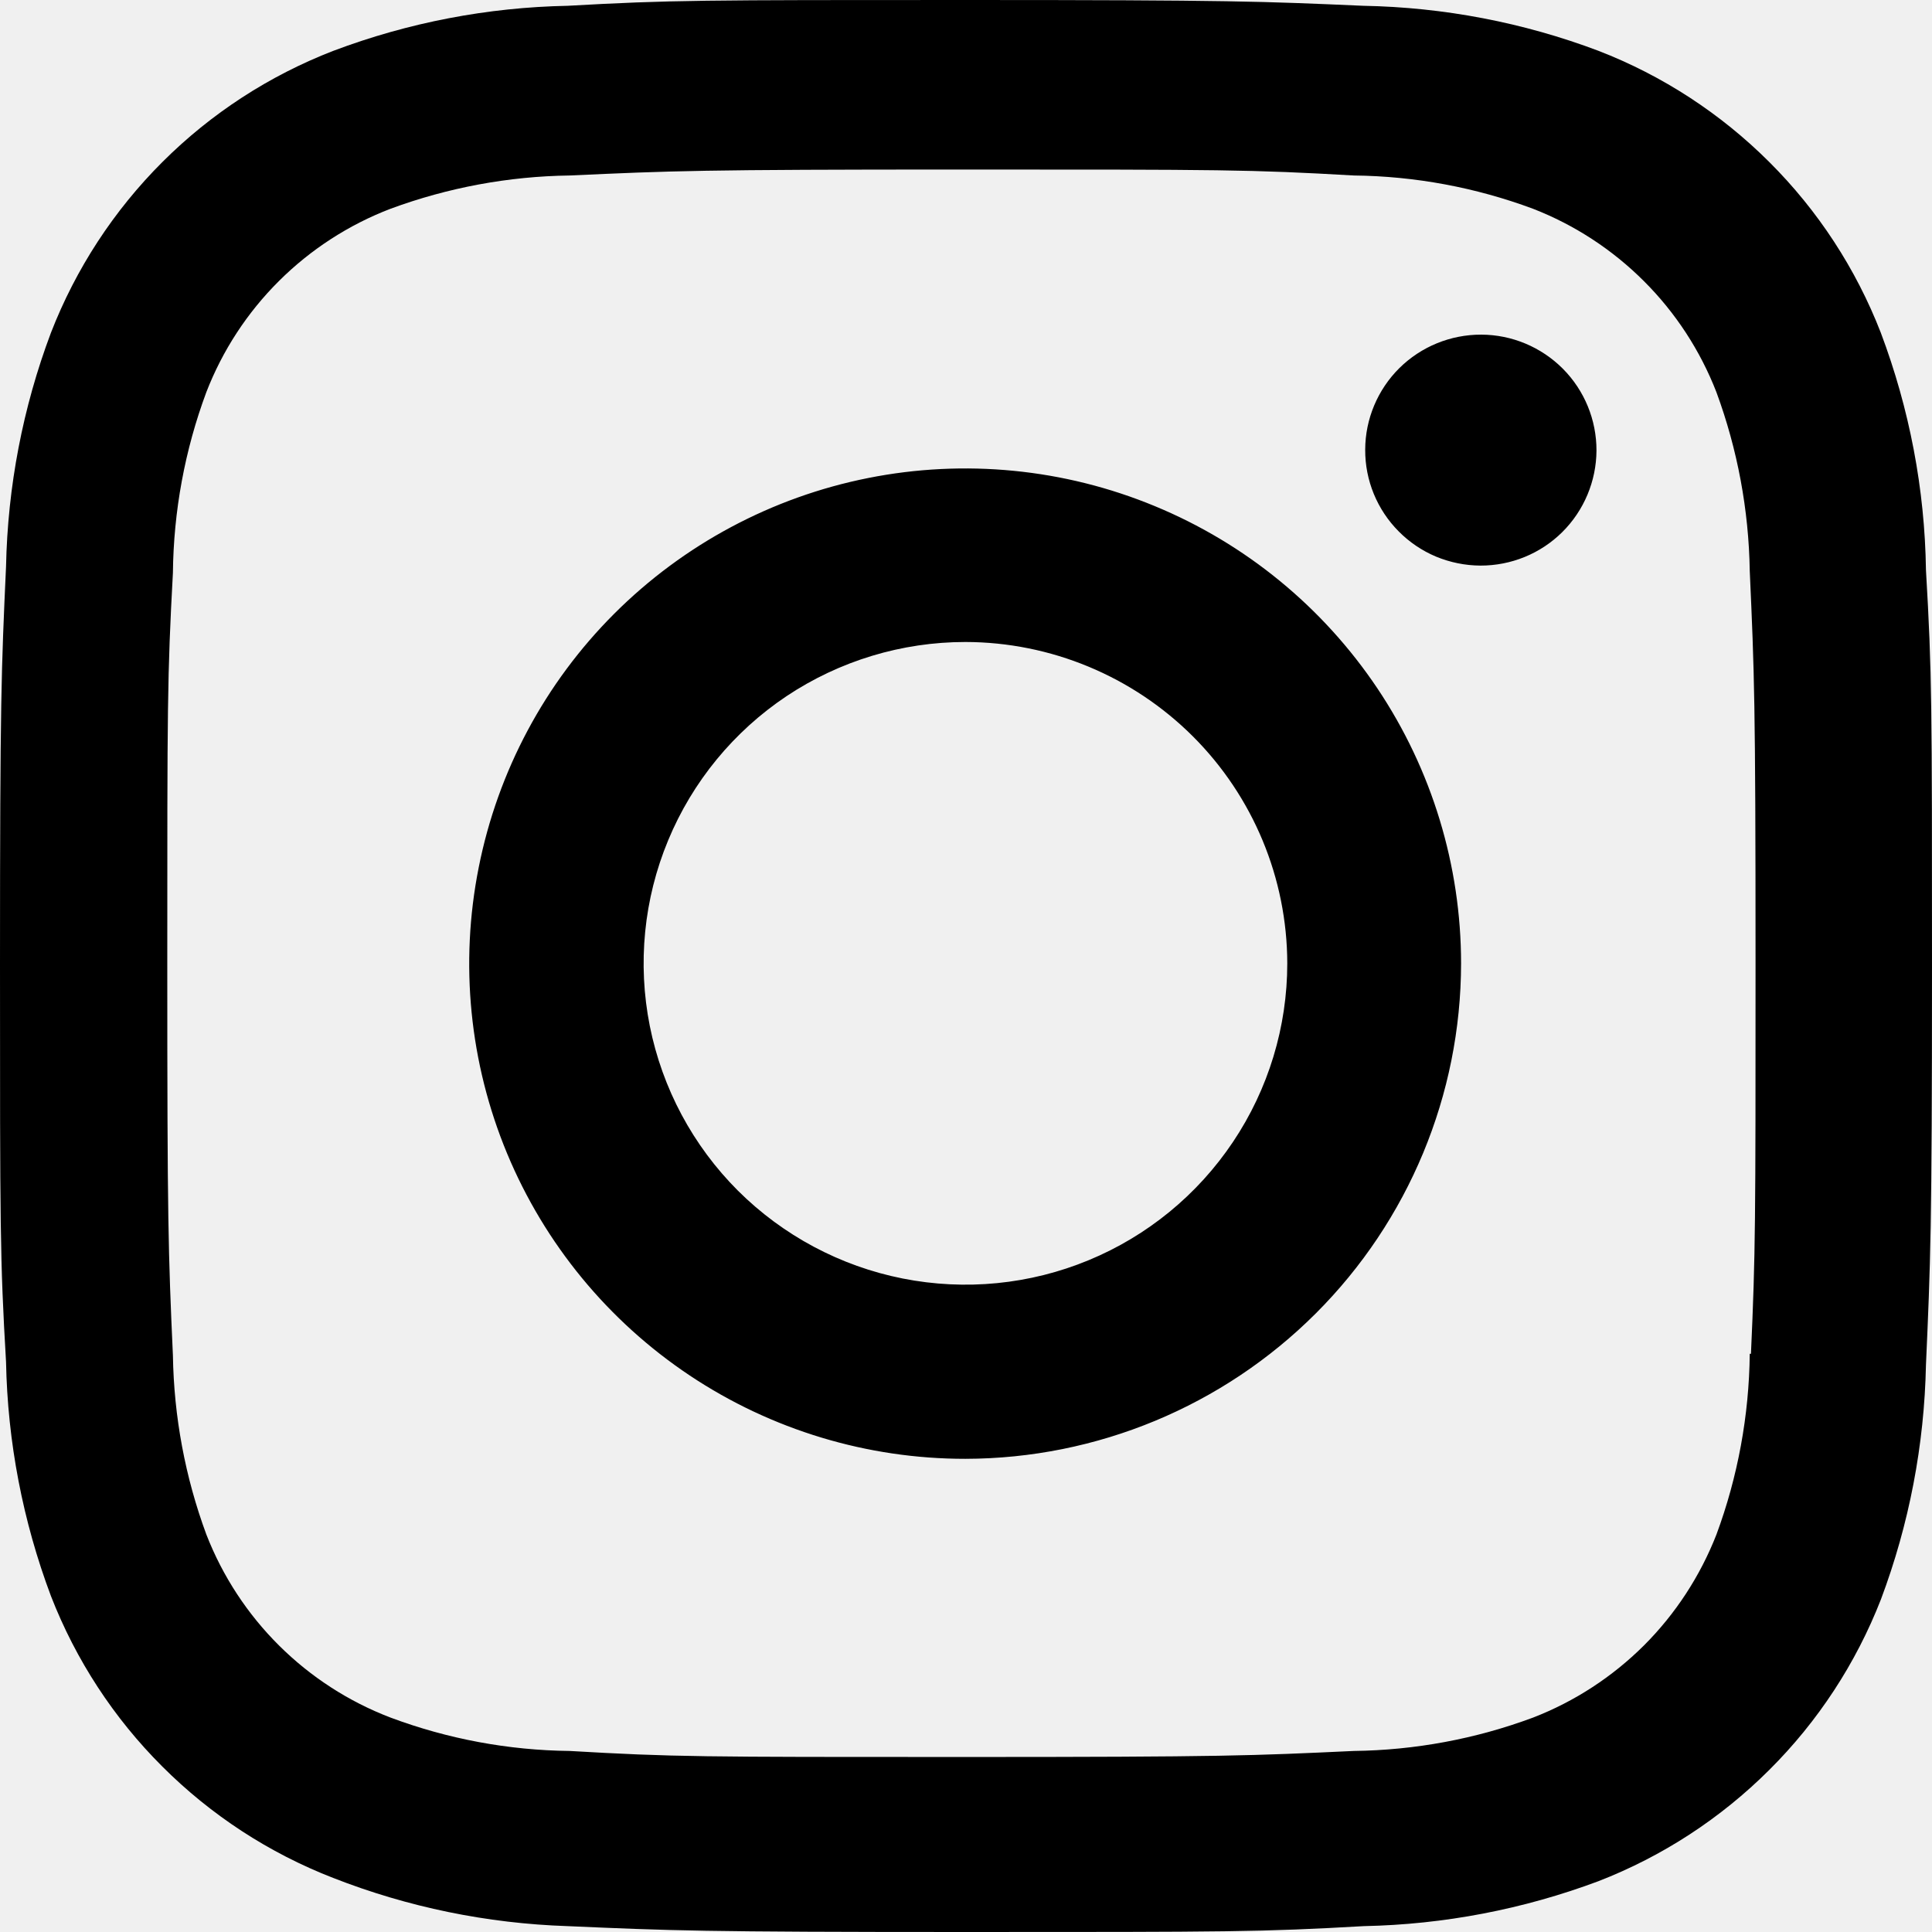
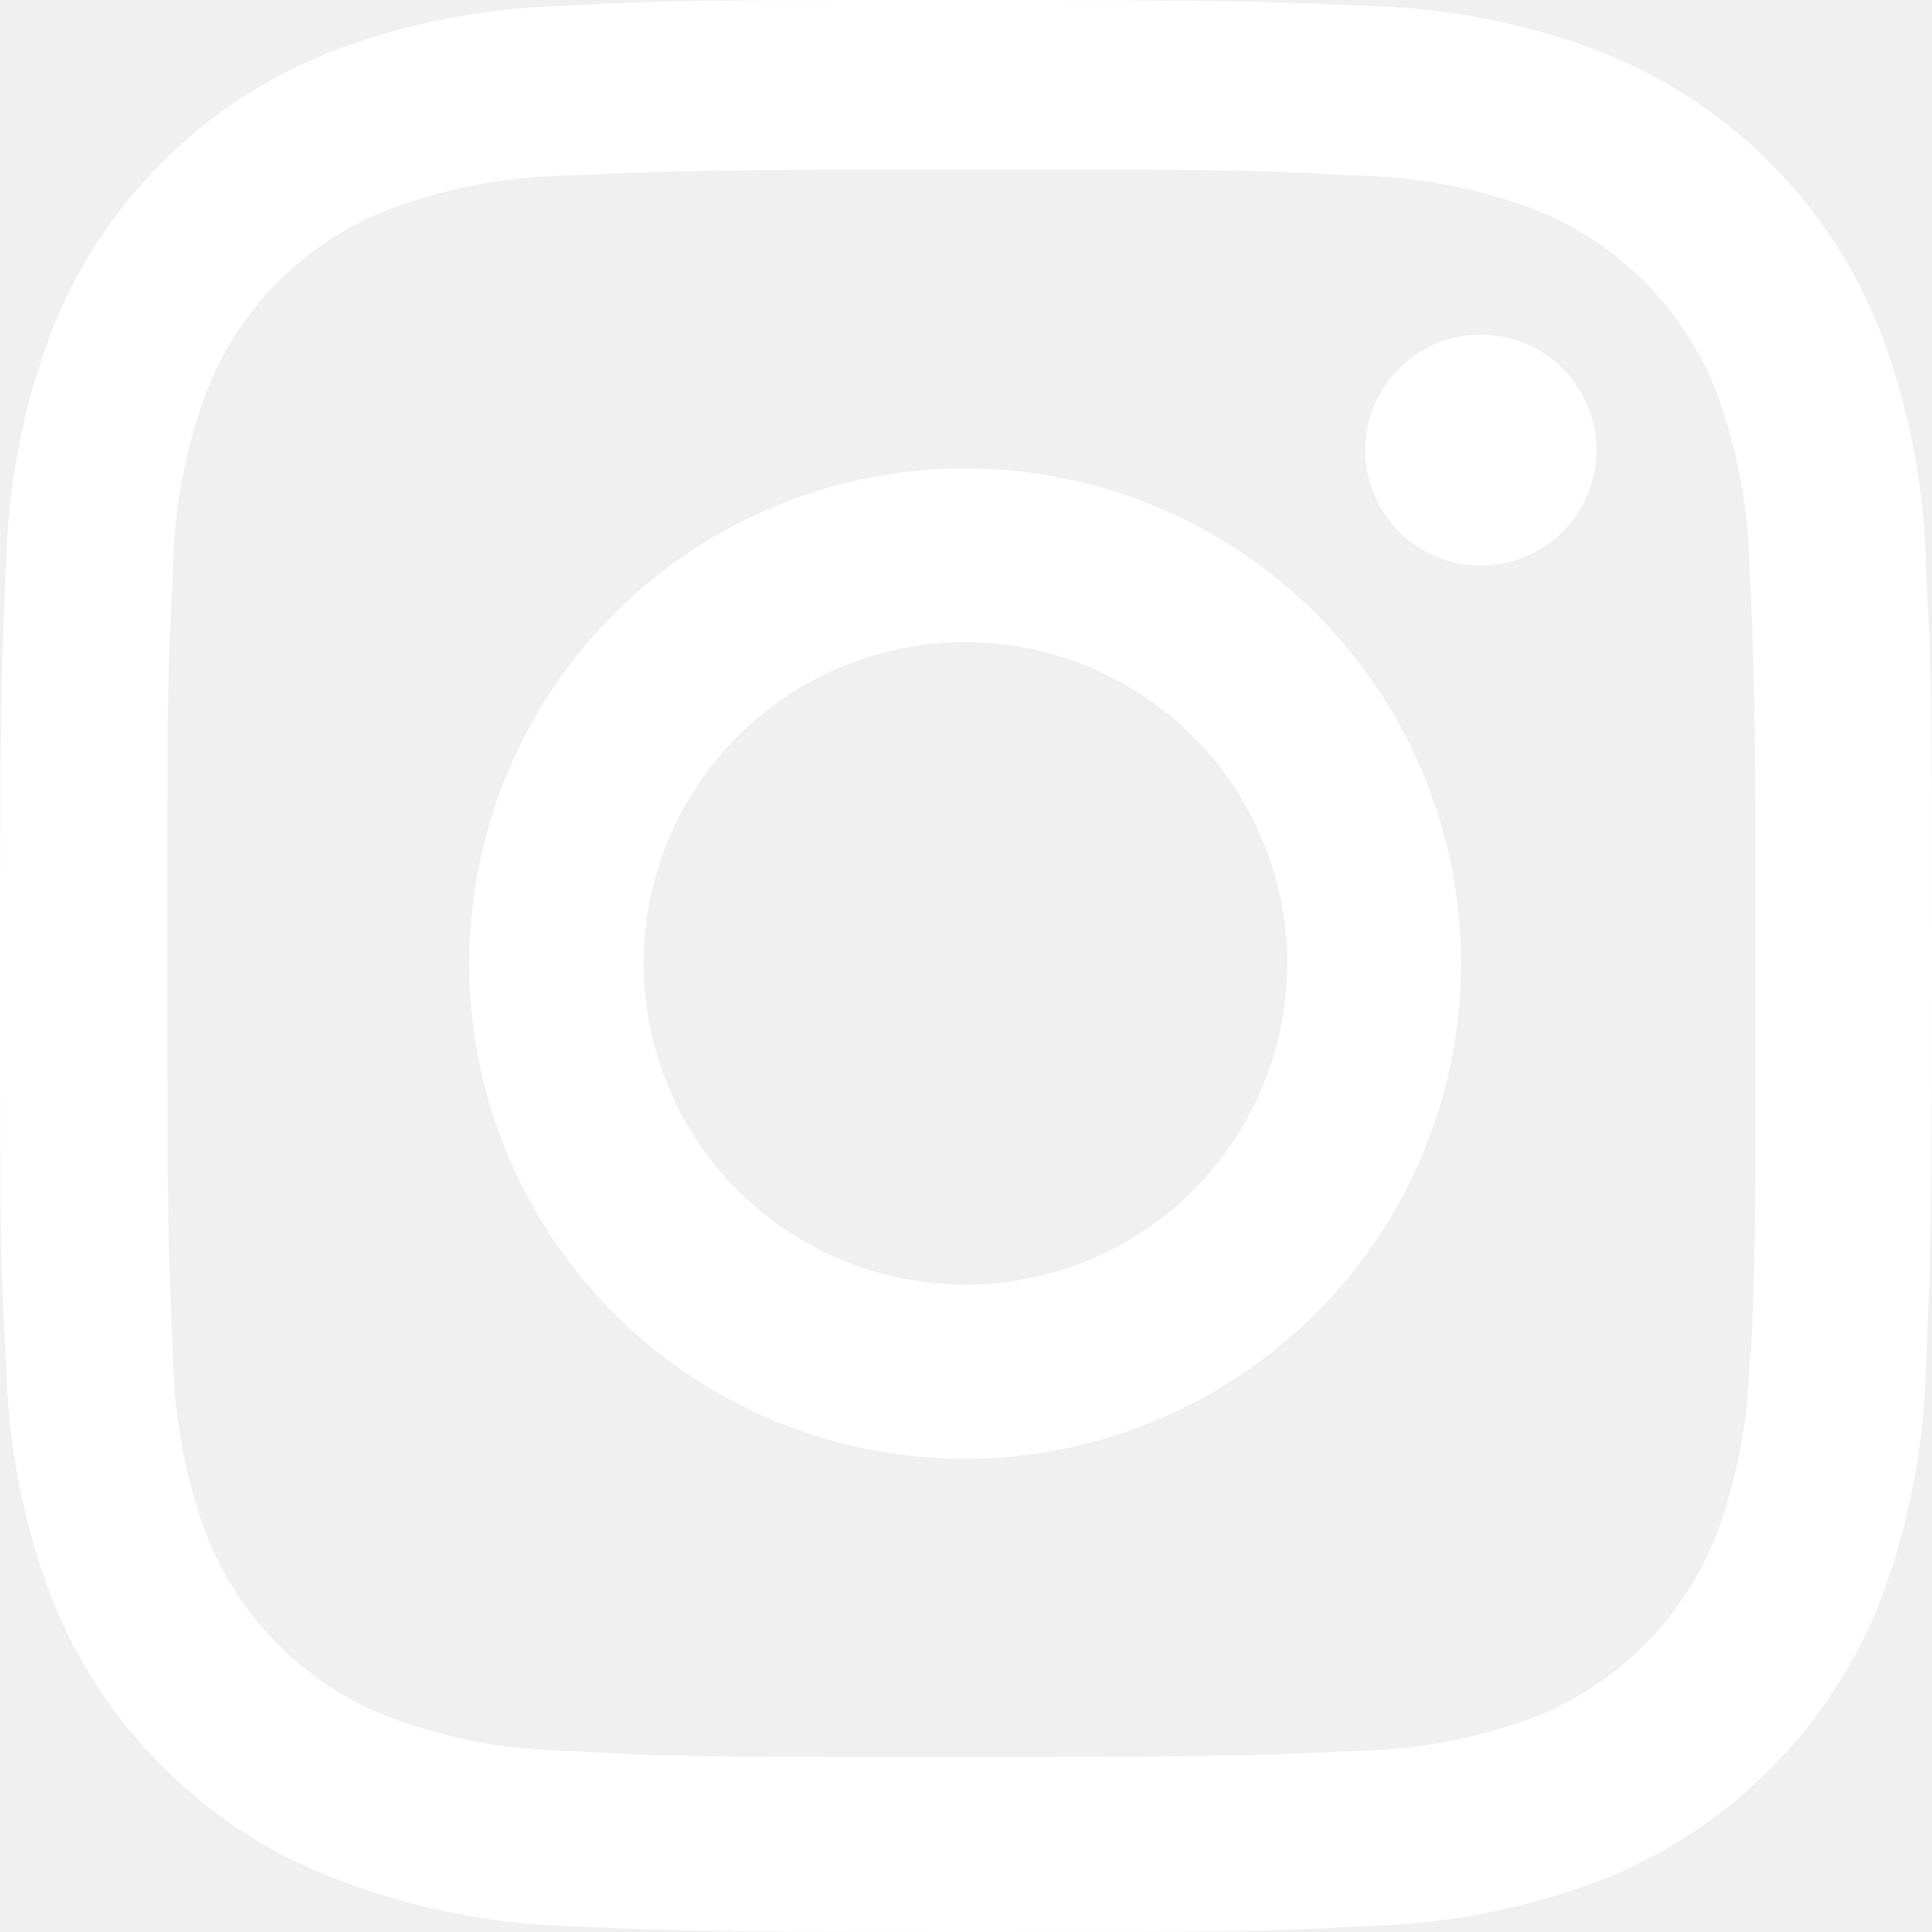
- <svg xmlns="http://www.w3.org/2000/svg" width="24" height="24" viewBox="0 0 24 24" fill="none">
-   <path d="M11.993 24C8.715 24 8.329 23.983 7.049 23.927C6.052 23.894 5.067 23.692 4.138 23.328C3.342 23.019 2.62 22.548 2.017 21.945C1.413 21.343 0.942 20.621 0.633 19.827C0.283 18.896 0.094 17.912 0.075 16.917C-9.92859e-09 15.642 0 15.224 0 11.976C0 8.693 0.017 8.31 0.075 7.039C0.095 6.046 0.283 5.063 0.633 4.133C0.942 3.338 1.413 2.616 2.018 2.012C2.622 1.409 3.345 0.939 4.142 0.631C5.073 0.28 6.057 0.091 7.052 0.072C8.325 -1.33843e-07 8.743 0 11.993 0C15.298 0 15.678 0.017 16.937 0.072C17.934 0.09 18.923 0.279 19.856 0.631C20.652 0.939 21.375 1.41 21.979 2.013C22.584 2.616 23.055 3.338 23.364 4.133C23.72 5.078 23.911 6.076 23.925 7.083C24 8.358 24 8.774 24 12.021C24 15.268 23.981 15.694 23.925 16.954C23.905 17.95 23.716 18.935 23.366 19.867C23.056 20.662 22.584 21.384 21.979 21.986C21.375 22.589 20.652 23.06 19.856 23.369C18.923 23.718 17.938 23.907 16.943 23.927C15.67 24 15.253 24 11.993 24ZM11.948 2.106C8.689 2.106 8.35 2.122 7.077 2.18C6.317 2.19 5.565 2.33 4.852 2.593C4.332 2.792 3.86 3.098 3.466 3.49C3.071 3.883 2.764 4.353 2.563 4.872C2.296 5.59 2.156 6.35 2.148 7.116C2.078 8.406 2.078 8.744 2.078 11.976C2.078 15.17 2.09 15.557 2.148 16.838C2.16 17.597 2.3 18.349 2.563 19.061C2.97 20.108 3.802 20.936 4.853 21.337C5.565 21.603 6.318 21.743 7.077 21.751C8.367 21.826 8.707 21.826 11.948 21.826C15.217 21.826 15.555 21.81 16.817 21.751C17.577 21.742 18.33 21.602 19.043 21.337C19.56 21.137 20.029 20.831 20.422 20.44C20.814 20.048 21.12 19.579 21.322 19.063C21.588 18.345 21.728 17.584 21.736 16.817H21.751C21.808 15.545 21.808 15.206 21.808 11.955C21.808 8.704 21.793 8.362 21.736 7.091C21.724 6.333 21.584 5.583 21.322 4.872C21.121 4.355 20.815 3.885 20.422 3.493C20.03 3.101 19.56 2.794 19.043 2.593C18.33 2.328 17.578 2.188 16.817 2.18C15.529 2.106 15.192 2.106 11.948 2.106ZM11.993 18.122C10.775 18.123 9.583 17.763 8.57 17.088C7.556 16.412 6.766 15.452 6.299 14.328C5.832 13.204 5.709 11.967 5.947 10.774C6.184 9.58 6.77 8.483 7.631 7.623C8.493 6.762 9.59 6.176 10.785 5.938C11.98 5.7 13.219 5.821 14.345 6.287C15.471 6.752 16.433 7.54 17.111 8.552C17.788 9.563 18.15 10.753 18.15 11.969C18.148 13.6 17.499 15.163 16.345 16.316C15.191 17.469 13.626 18.119 11.993 18.122ZM11.993 7.975C11.203 7.975 10.43 8.209 9.772 8.647C9.115 9.086 8.602 9.71 8.3 10.439C7.997 11.168 7.918 11.971 8.072 12.745C8.227 13.52 8.607 14.231 9.166 14.79C9.726 15.348 10.438 15.728 11.213 15.882C11.989 16.036 12.793 15.957 13.523 15.655C14.254 15.353 14.878 14.841 15.317 14.185C15.757 13.528 15.991 12.756 15.991 11.967C15.989 10.909 15.567 9.895 14.818 9.147C14.068 8.399 13.053 7.977 11.993 7.975ZM18.39 7.026C18.201 7.025 18.015 6.987 17.84 6.915C17.666 6.842 17.509 6.736 17.376 6.602C17.107 6.332 16.957 5.967 16.959 5.586C16.96 5.206 17.113 4.841 17.383 4.573C17.654 4.305 18.02 4.156 18.4 4.157C18.781 4.158 19.146 4.311 19.415 4.581C19.683 4.851 19.833 5.216 19.832 5.597C19.83 5.977 19.677 6.342 19.407 6.61C19.137 6.878 18.771 7.027 18.39 7.026Z" fill="black" />
+ <svg xmlns="http://www.w3.org/2000/svg" width="24" height="24" viewBox="0 0 24 24" fill="white">
+   <path d="M11.993 24C8.715 24 8.329 23.983 7.049 23.927C6.052 23.894 5.067 23.692 4.138 23.328C3.342 23.019 2.62 22.548 2.017 21.945C1.413 21.343 0.942 20.621 0.633 19.827C0.283 18.896 0.094 17.912 0.075 16.917C-9.92859e-09 15.642 0 15.224 0 11.976C0 8.693 0.017 8.31 0.075 7.039C0.095 6.046 0.283 5.063 0.633 4.133C0.942 3.338 1.413 2.616 2.018 2.012C2.622 1.409 3.345 0.939 4.142 0.631C5.073 0.28 6.057 0.091 7.052 0.072C8.325 -1.33843e-07 8.743 0 11.993 0C15.298 0 15.678 0.017 16.937 0.072C17.934 0.09 18.923 0.279 19.856 0.631C20.652 0.939 21.375 1.41 21.979 2.013C22.584 2.616 23.055 3.338 23.364 4.133C23.72 5.078 23.911 6.076 23.925 7.083C24 8.358 24 8.774 24 12.021C24 15.268 23.981 15.694 23.925 16.954C23.905 17.95 23.716 18.935 23.366 19.867C23.056 20.662 22.584 21.384 21.979 21.986C21.375 22.589 20.652 23.06 19.856 23.369C18.923 23.718 17.938 23.907 16.943 23.927C15.67 24 15.253 24 11.993 24ZM11.948 2.106C8.689 2.106 8.35 2.122 7.077 2.18C6.317 2.19 5.565 2.33 4.852 2.593C4.332 2.792 3.86 3.098 3.466 3.49C3.071 3.883 2.764 4.353 2.563 4.872C2.296 5.59 2.156 6.35 2.148 7.116C2.078 8.406 2.078 8.744 2.078 11.976C2.078 15.17 2.09 15.557 2.148 16.838C2.16 17.597 2.3 18.349 2.563 19.061C2.97 20.108 3.802 20.936 4.853 21.337C5.565 21.603 6.318 21.743 7.077 21.751C8.367 21.826 8.707 21.826 11.948 21.826C15.217 21.826 15.555 21.81 16.817 21.751C17.577 21.742 18.33 21.602 19.043 21.337C19.56 21.137 20.029 20.831 20.422 20.44C20.814 20.048 21.12 19.579 21.322 19.063C21.588 18.345 21.728 17.584 21.736 16.817H21.751C21.808 15.545 21.808 15.206 21.808 11.955C21.808 8.704 21.793 8.362 21.736 7.091C21.724 6.333 21.584 5.583 21.322 4.872C21.121 4.355 20.815 3.885 20.422 3.493C20.03 3.101 19.56 2.794 19.043 2.593C18.33 2.328 17.578 2.188 16.817 2.18C15.529 2.106 15.192 2.106 11.948 2.106ZM11.993 18.122C10.775 18.123 9.583 17.763 8.57 17.088C7.556 16.412 6.766 15.452 6.299 14.328C5.832 13.204 5.709 11.967 5.947 10.774C6.184 9.58 6.77 8.483 7.631 7.623C8.493 6.762 9.59 6.176 10.785 5.938C11.98 5.7 13.219 5.821 14.345 6.287C15.471 6.752 16.433 7.54 17.111 8.552C17.788 9.563 18.15 10.753 18.15 11.969C18.148 13.6 17.499 15.163 16.345 16.316C15.191 17.469 13.626 18.119 11.993 18.122ZM11.993 7.975C11.203 7.975 10.43 8.209 9.772 8.647C9.115 9.086 8.602 9.71 8.3 10.439C7.997 11.168 7.918 11.971 8.072 12.745C8.227 13.52 8.607 14.231 9.166 14.79C9.726 15.348 10.438 15.728 11.213 15.882C11.989 16.036 12.793 15.957 13.523 15.655C14.254 15.353 14.878 14.841 15.317 14.185C15.757 13.528 15.991 12.756 15.991 11.967C15.989 10.909 15.567 9.895 14.818 9.147C14.068 8.399 13.053 7.977 11.993 7.975ZM18.39 7.026C18.201 7.025 18.015 6.987 17.84 6.915C17.666 6.842 17.509 6.736 17.376 6.602C17.107 6.332 16.957 5.967 16.959 5.586C16.96 5.206 17.113 4.841 17.383 4.573C17.654 4.305 18.02 4.156 18.4 4.157C18.781 4.158 19.146 4.311 19.415 4.581C19.683 4.851 19.833 5.216 19.832 5.597C19.83 5.977 19.677 6.342 19.407 6.61C19.137 6.878 18.771 7.027 18.39 7.026Z" fill="white" />
</svg>
